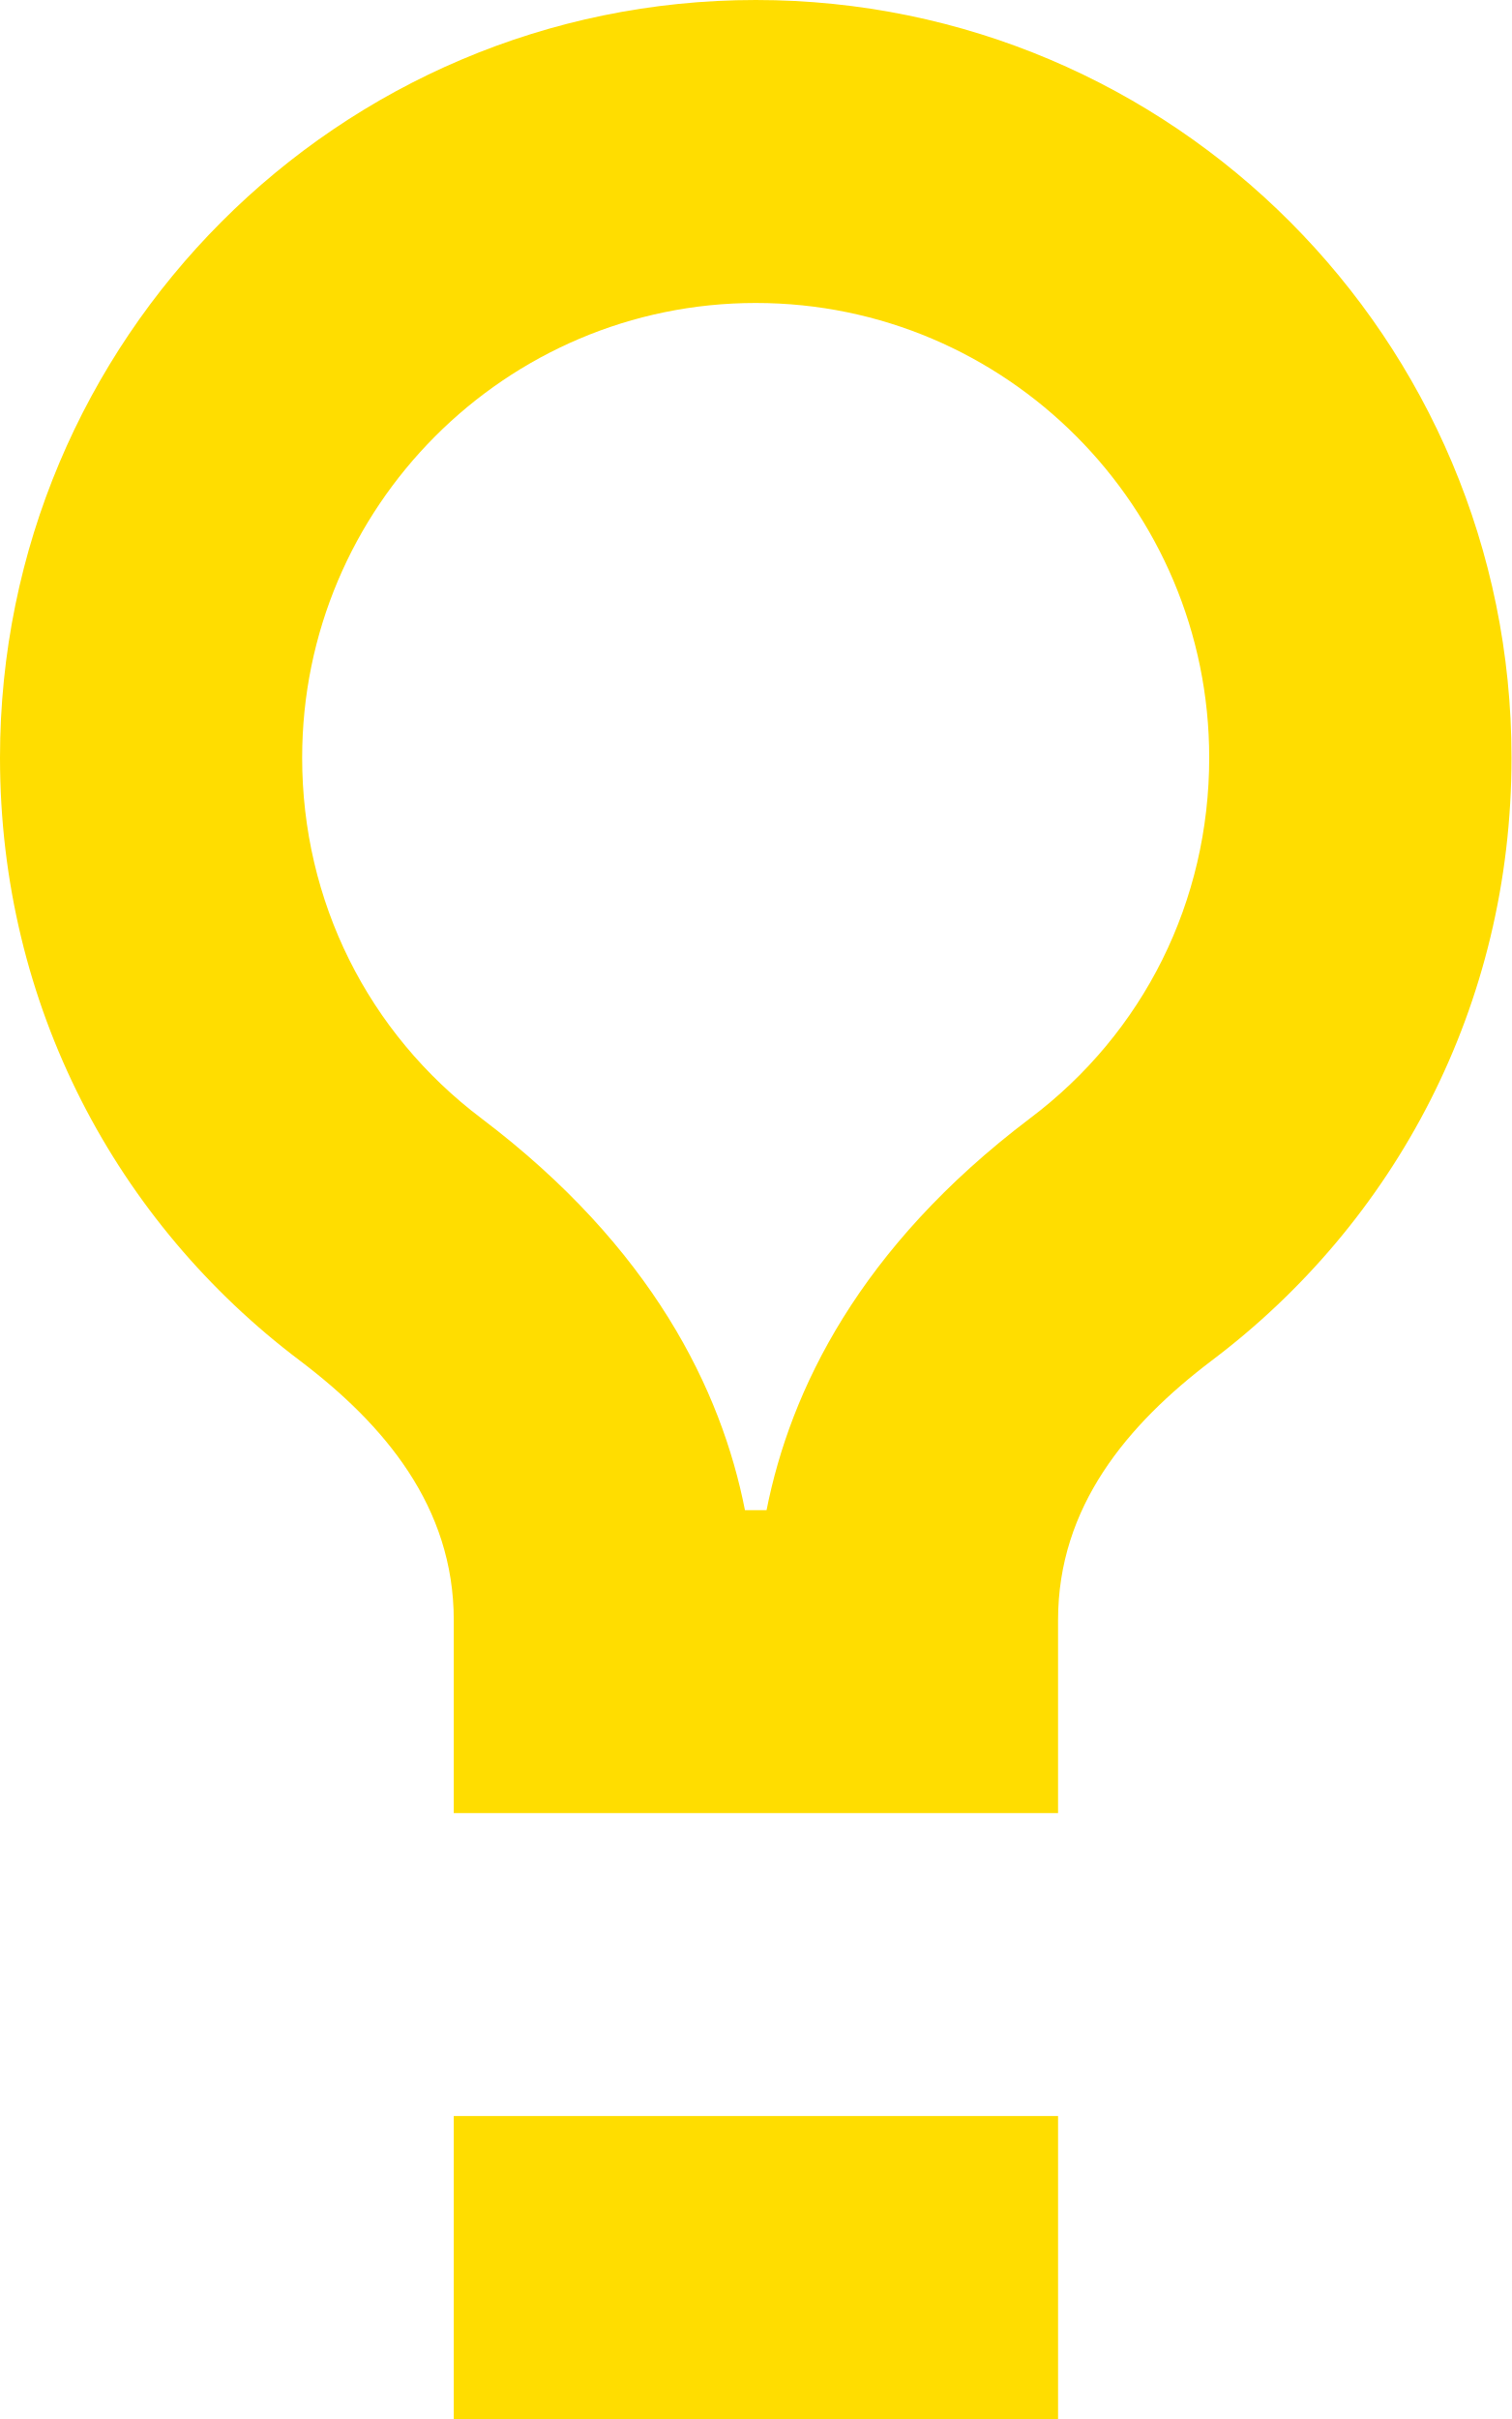
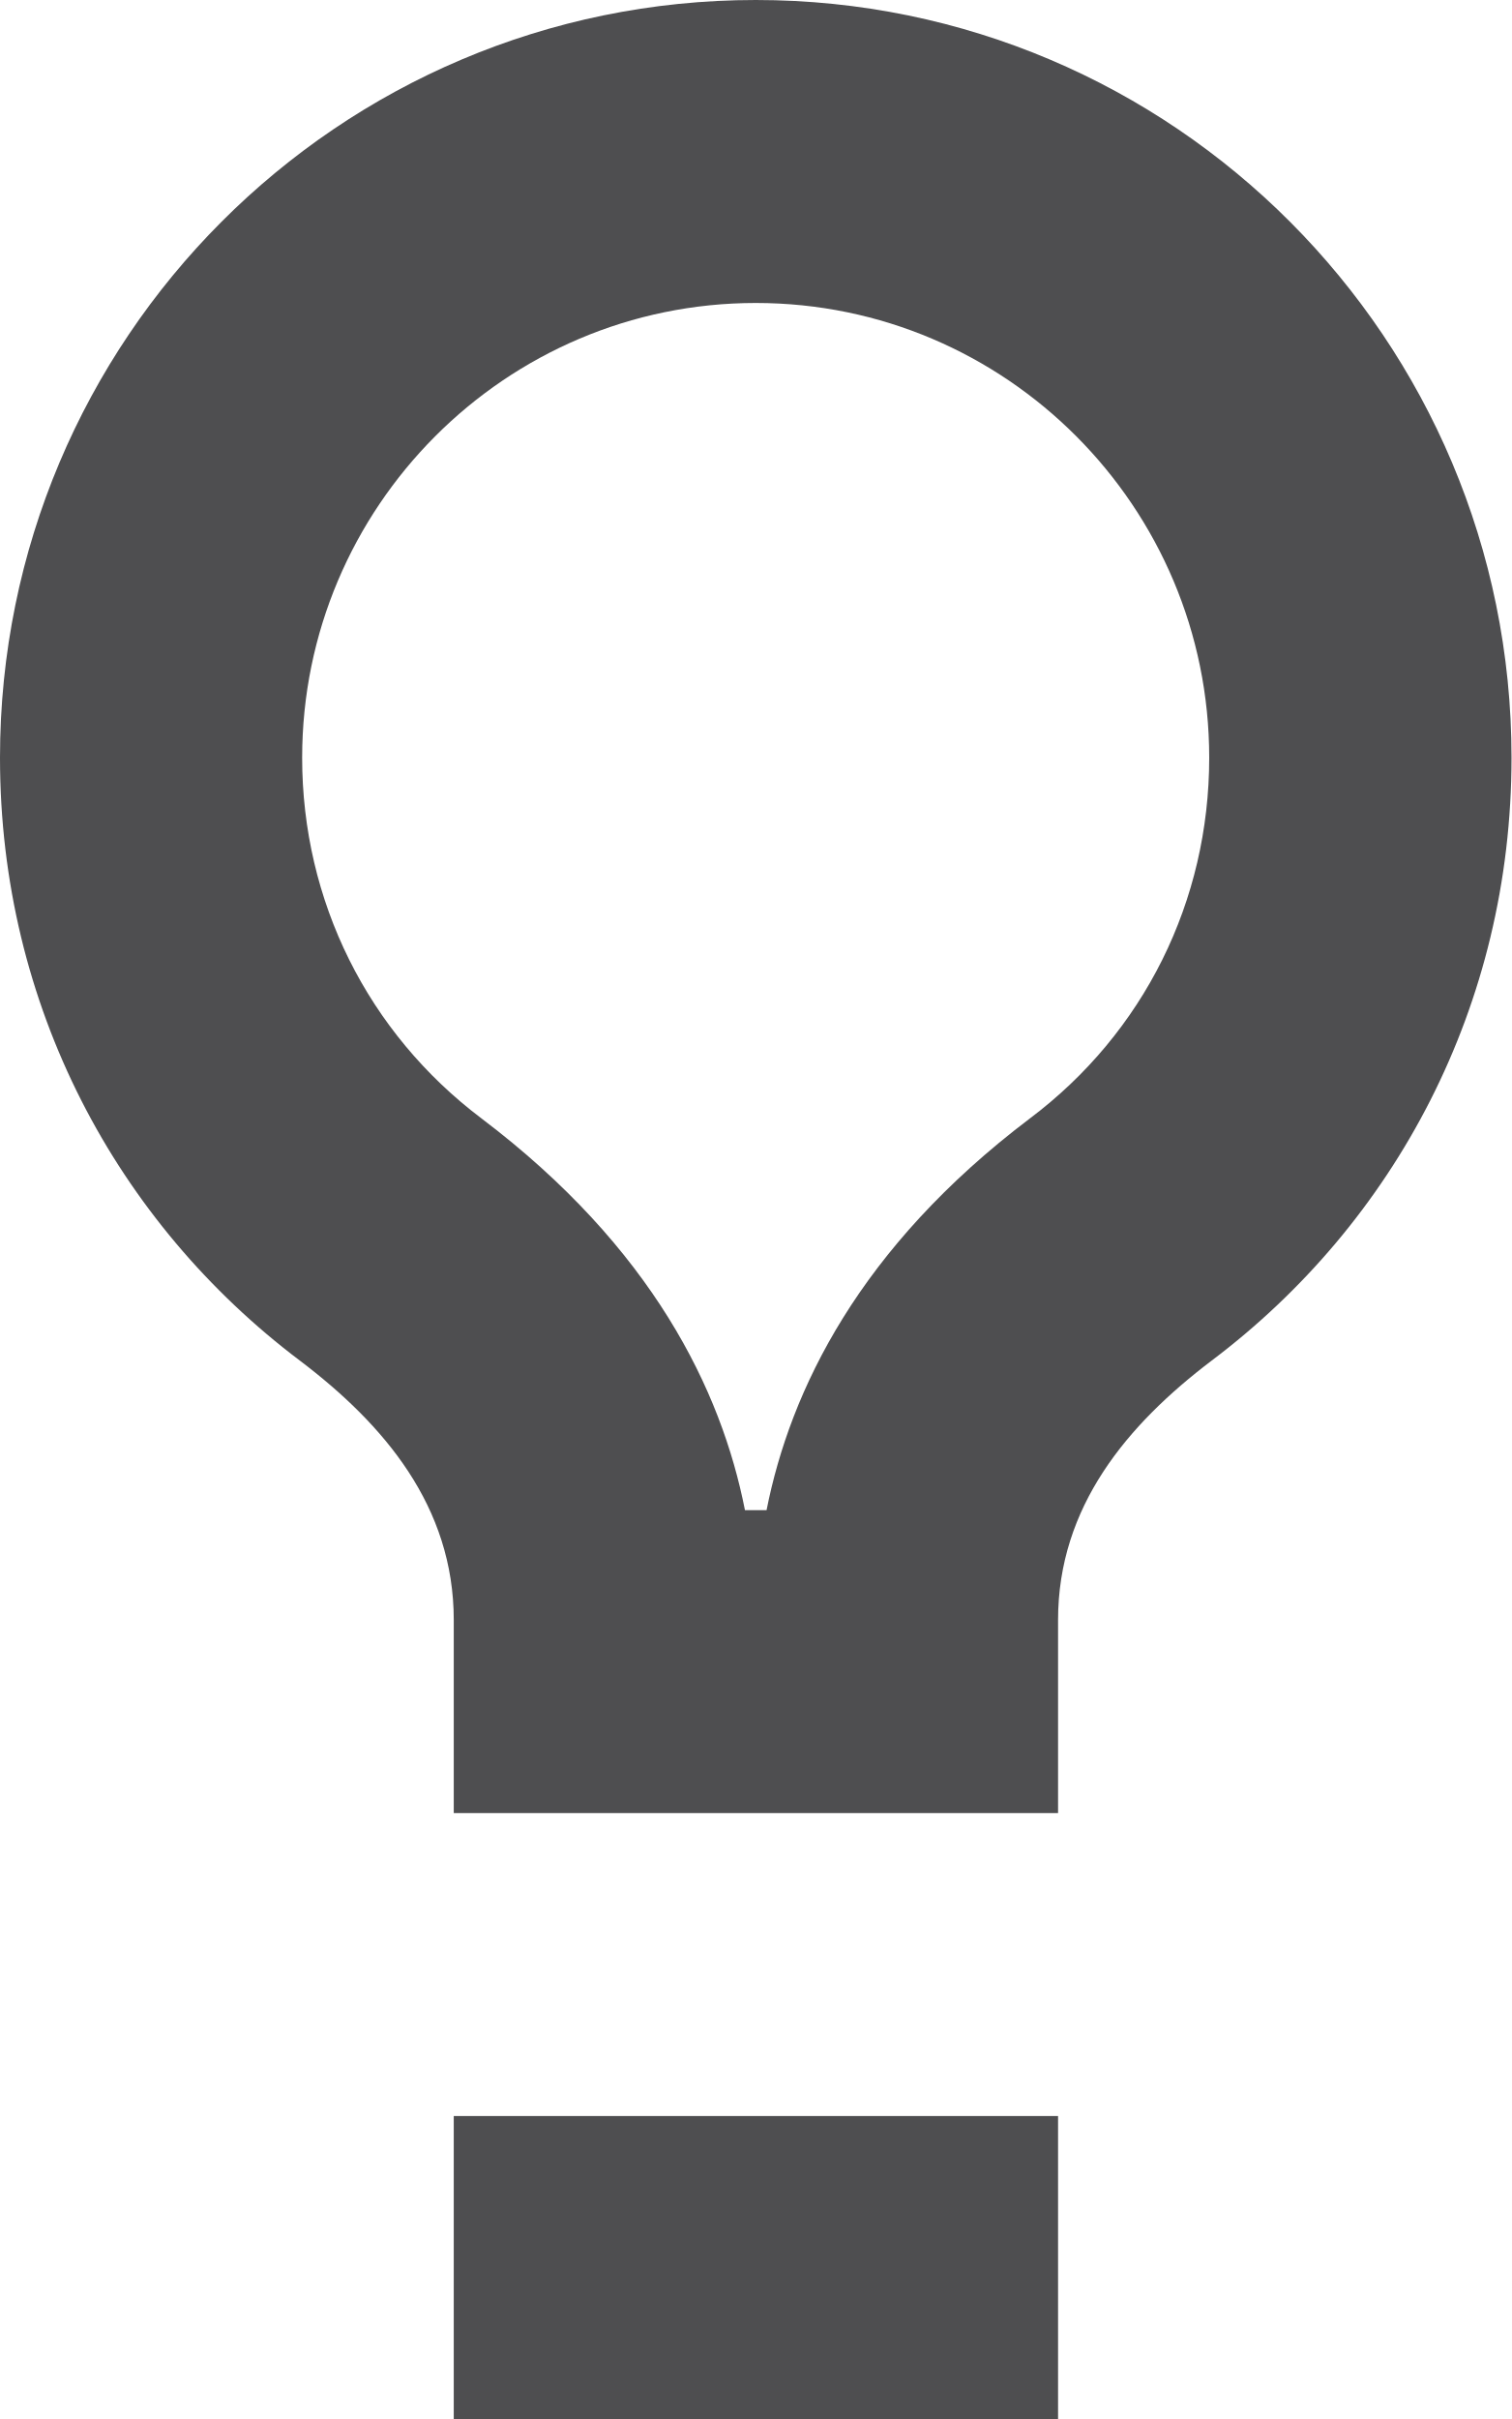
<svg xmlns="http://www.w3.org/2000/svg" version="1.1" x="0px" y="0px" width="20px" height="32px" viewBox="0 0 20 32" style="enable-background:new 0 0 20 32;" xml:space="preserve">
  <g id="Layer_1">
</g>
  <g id="lightbulb">
    <g>
-       <path style="fill:#FFDD00;" d="M10,4.008c3.312,0,6,2.699,6,6.016c0,1.895-0.863,3.637-2.375,4.773    c-2.256,1.707-3.168,3.594-3.482,5.18H9.857c-0.312-1.586-1.227-3.473-3.484-5.18c-1.508-1.137-2.375-2.879-2.375-4.773    C3.998,6.707,6.689,4.008,10,4.008 M10,0C4.477,0,0,4.488,0,10.023C0,13.305,1.545,16.172,3.969,18    c1.115,0.844,2.035,1.93,2.035,3.43v2.555H14V21.43c0-1.5,0.918-2.586,2.031-3.43C18.457,16.172,20,13.305,20,10.023    C20,4.488,15.523,0,10,0L10,0z" />
-       <rect x="6.004" y="27.992" style="fill:#FFDD00;" width="7.996" height="4.008" />
+       <path style="fill:#4E4E50;" d="M10,4.008c3.312,0,6,2.699,6,6.016c0,1.895-0.863,3.637-2.375,4.773    c-2.256,1.707-3.168,3.594-3.482,5.18H9.857c-0.312-1.586-1.227-3.473-3.484-5.18c-1.508-1.137-2.375-2.879-2.375-4.773    C3.998,6.707,6.689,4.008,10,4.008 M10,0C4.477,0,0,4.488,0,10.023C0,13.305,1.545,16.172,3.969,18    c1.115,0.844,2.035,1.93,2.035,3.43v2.555H14V21.43c0-1.5,0.918-2.586,2.031-3.43C18.457,16.172,20,13.305,20,10.023    C20,4.488,15.523,0,10,0L10,0z" />
+       <rect x="6.004" y="27.992" style="fill:#4E4E50;" width="7.996" height="4.008" />
    </g>
  </g>
</svg>
